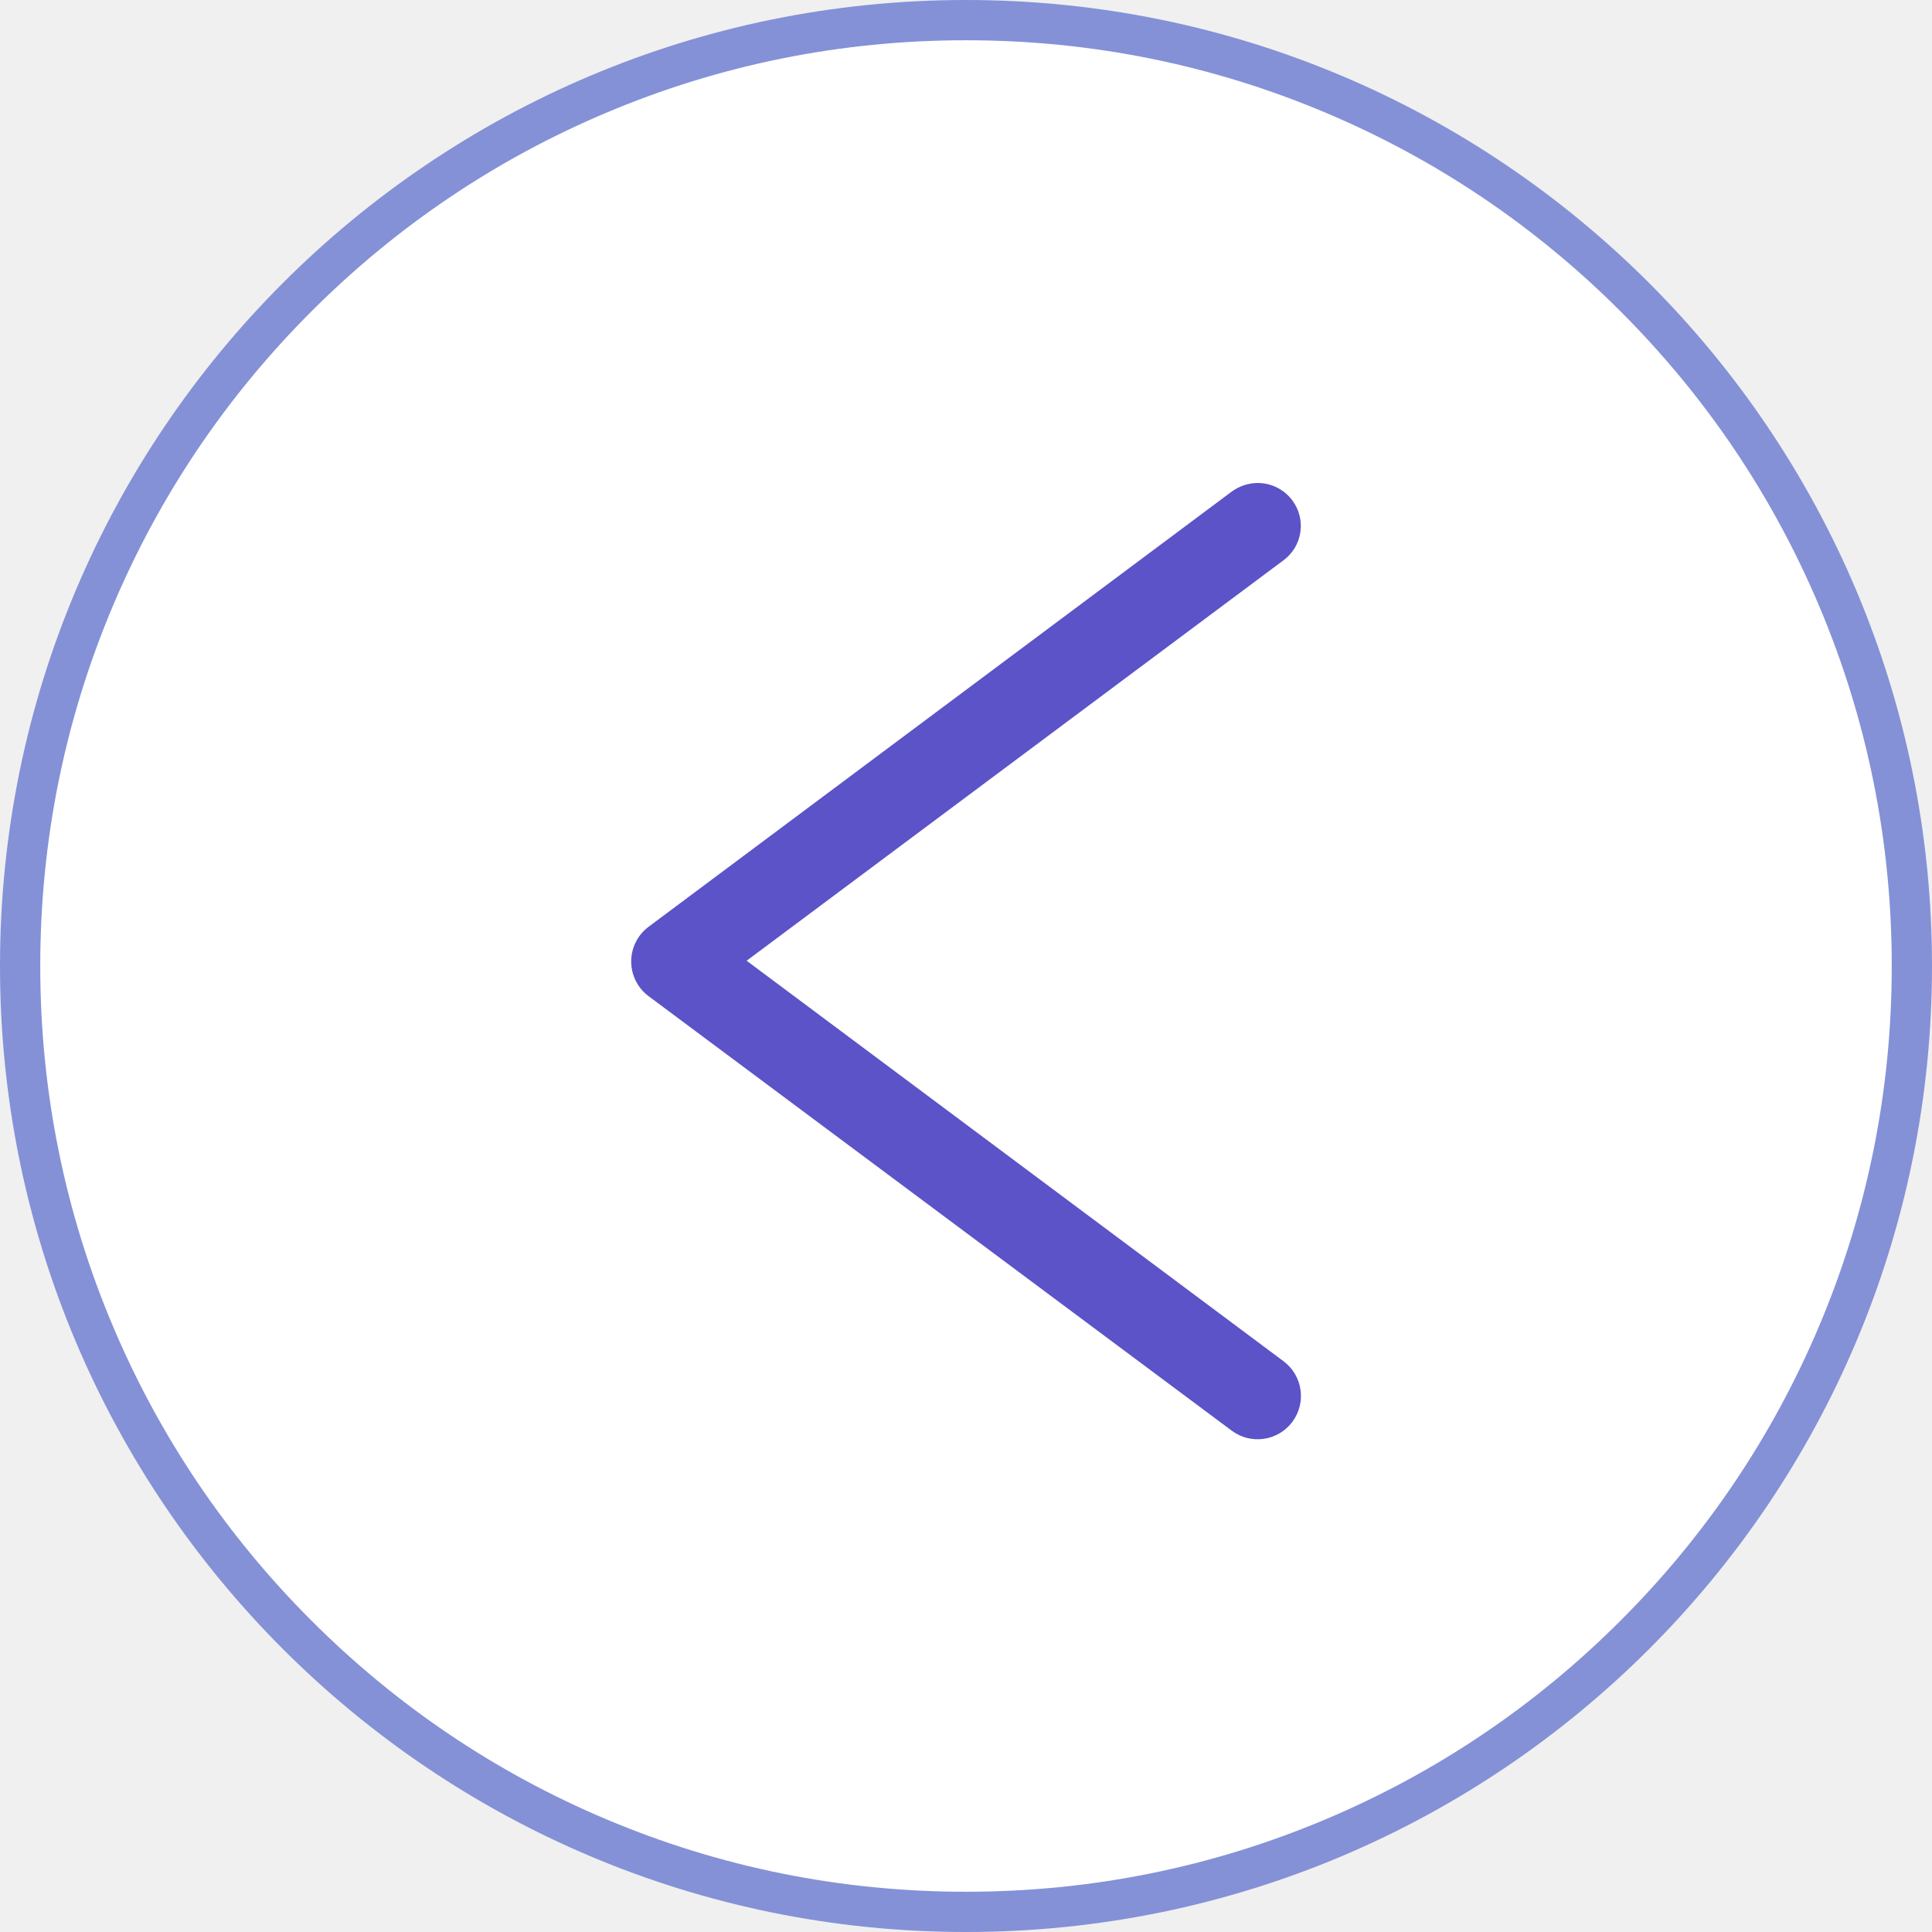
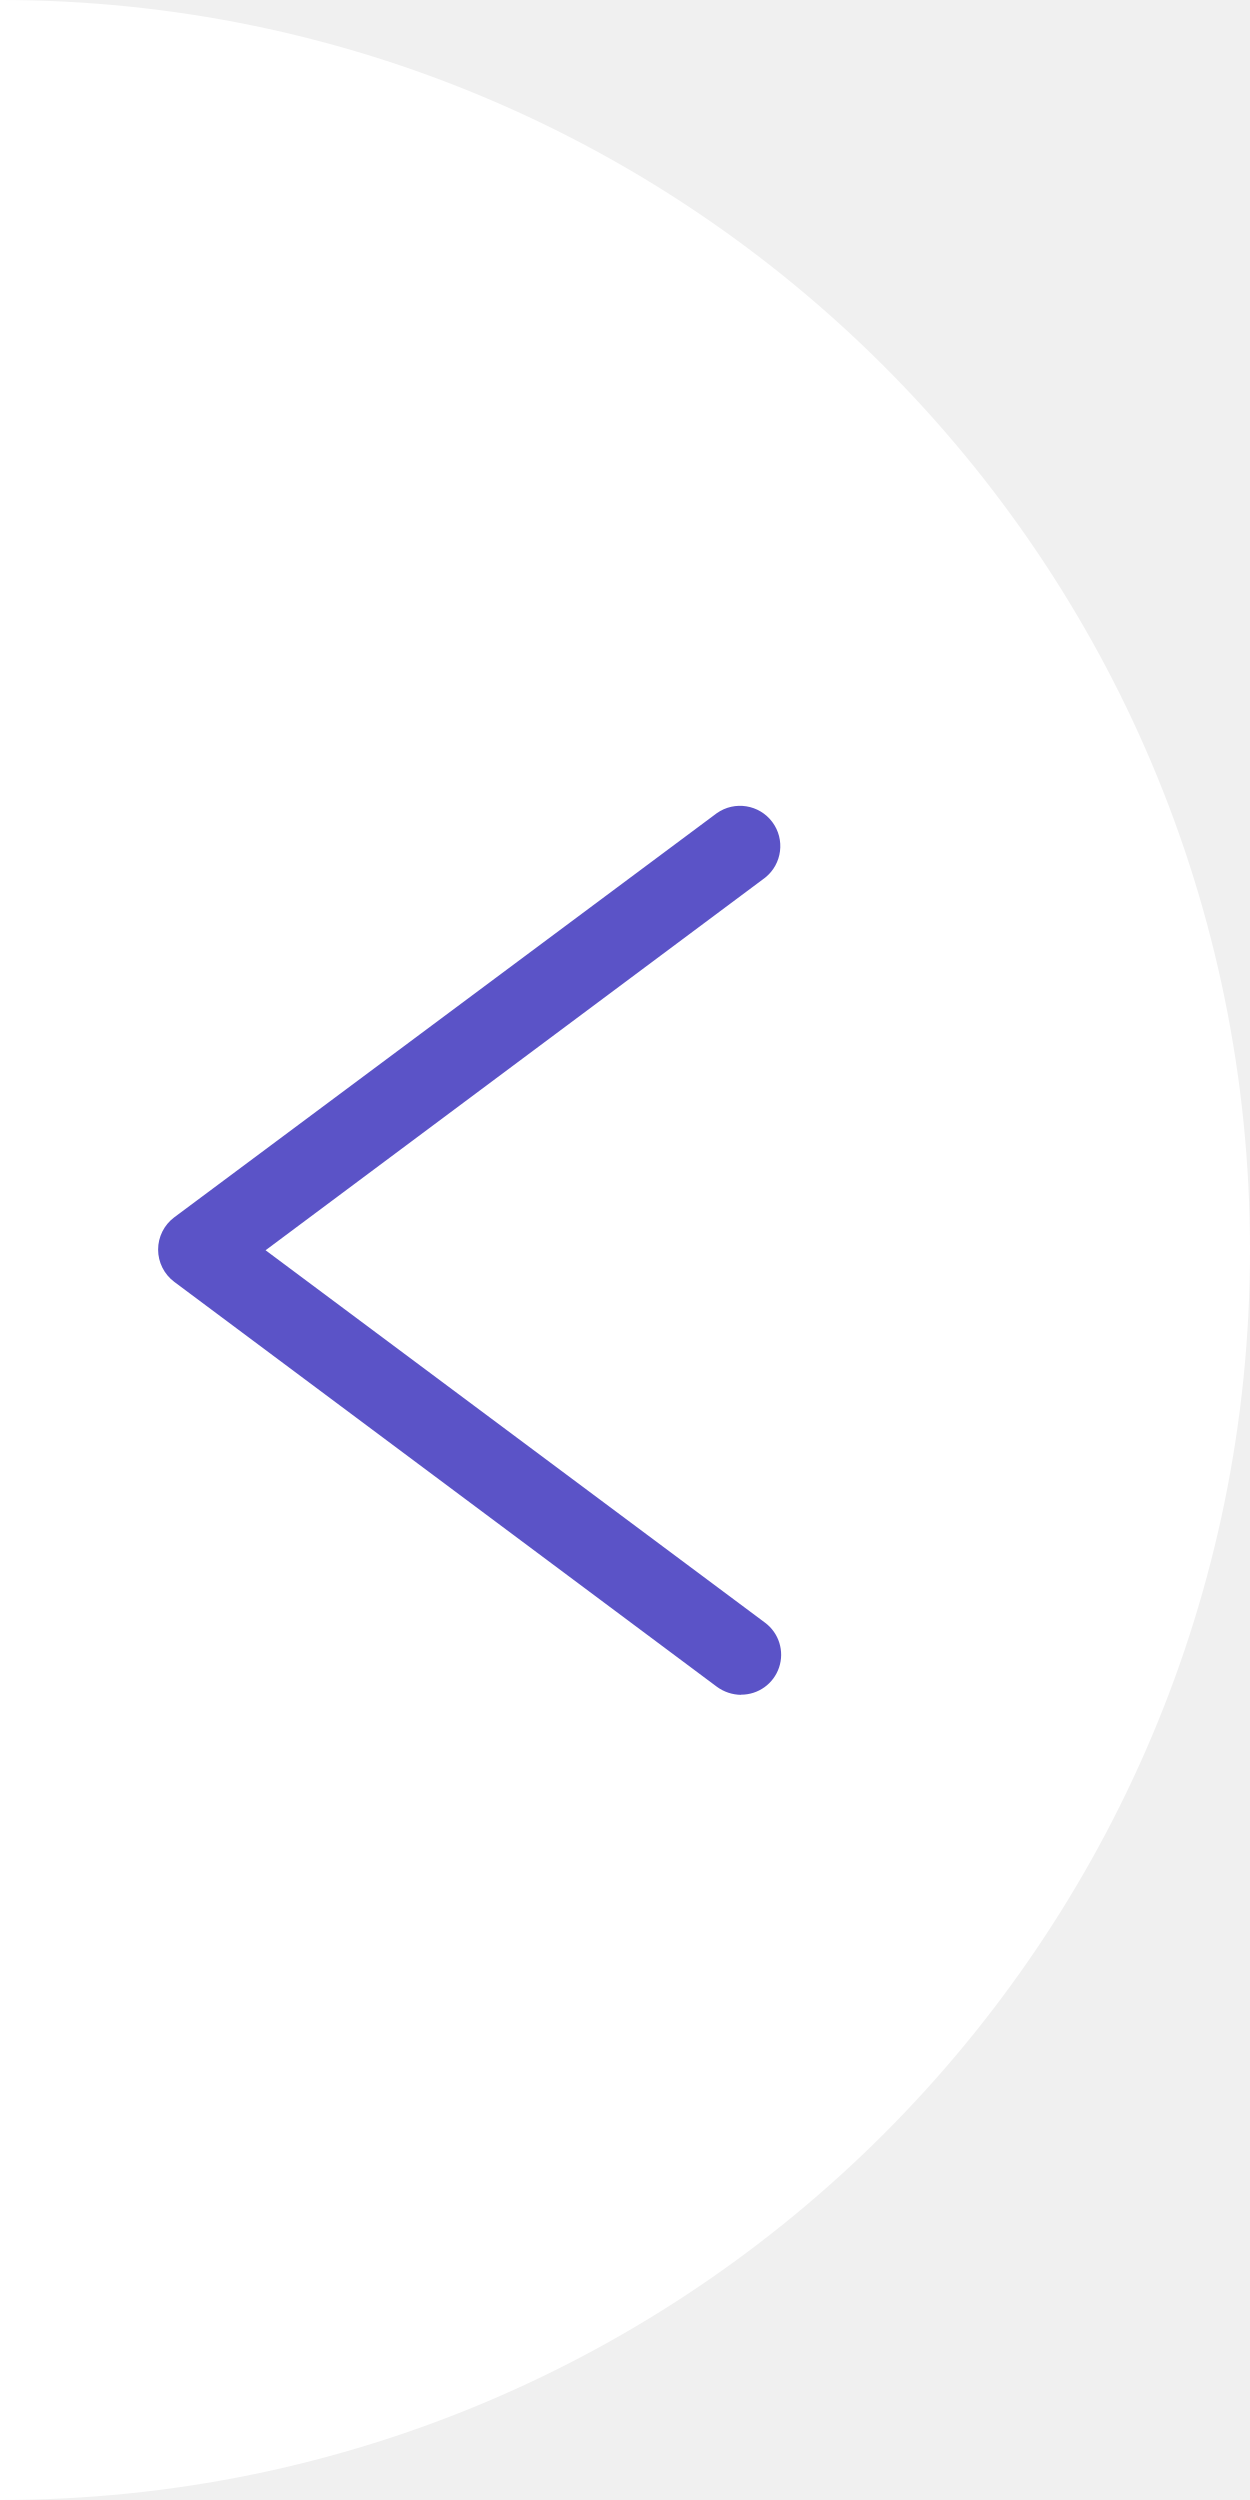
- <svg xmlns="http://www.w3.org/2000/svg" width="48" height="48" viewBox="0 0 48 48">
-   <g id="그룹_179" data-name="그룹 179" transform="translate(-892 -3258.201)">
-     <g id="타원_4" data-name="타원 4" transform="translate(892 3258.201)" fill="#fff" stroke-miterlimit="10">
-       <path d="M 24 47.5 C 20.827 47.5 17.75 46.879 14.853 45.653 C 12.055 44.47 9.541 42.775 7.383 40.617 C 5.225 38.459 3.53 35.945 2.347 33.147 C 1.121 30.25 0.5 27.173 0.5 24 C 0.5 20.827 1.121 17.75 2.347 14.853 C 3.53 12.055 5.225 9.541 7.383 7.383 C 9.541 5.225 12.055 3.53 14.853 2.347 C 17.75 1.121 20.827 0.5 24 0.5 C 27.173 0.5 30.25 1.121 33.147 2.347 C 35.945 3.53 38.459 5.225 40.617 7.383 C 42.775 9.541 44.47 12.055 45.653 14.853 C 46.879 17.75 47.5 20.827 47.5 24 C 47.5 27.173 46.879 30.25 45.653 33.147 C 44.47 35.945 42.775 38.459 40.617 40.617 C 38.459 42.775 35.945 44.47 33.147 45.653 C 30.25 46.879 27.173 47.5 24 47.5 Z" stroke="none" />
-       <path d="M 24 1 C 20.895 1 17.883 1.608 15.048 2.807 C 12.309 3.965 9.849 5.624 7.737 7.737 C 5.624 9.849 3.965 12.309 2.807 15.048 C 1.608 17.883 1 20.895 1 24 C 1 27.105 1.608 30.117 2.807 32.952 C 3.965 35.691 5.624 38.151 7.737 40.263 C 9.849 42.376 12.309 44.035 15.048 45.193 C 17.883 46.392 20.895 47 24 47 C 27.105 47 30.117 46.392 32.952 45.193 C 35.691 44.035 38.151 42.376 40.263 40.263 C 42.376 38.151 44.035 35.691 45.193 32.952 C 46.392 30.117 47 27.105 47 24 C 47 20.895 46.392 17.883 45.193 15.048 C 44.035 12.309 42.376 9.849 40.263 7.737 C 38.151 5.624 35.691 3.965 32.952 2.807 C 30.117 1.608 27.105 1 24 1 M 24 0 C 37.255 0 48 10.745 48 24 C 48 37.255 37.255 48 24 48 C 10.745 48 0 37.255 0 24 C 0 10.745 10.745 0 24 0 Z" stroke="none" fill="#8491d7" />
-     </g>
-     <g id="right-chevron" transform="translate(907.682 3270.201)">
-       <g id="그룹_24" data-name="그룹 24">
-         <path id="패스_36" data-name="패스 36" d="M1.074,23.757a1.114,1.114,0,0,0,.645-.215L16.208,12.729a1.076,1.076,0,0,0,0-1.721L1.72.213A1.076,1.076,0,0,0,.429,1.935l13.341,9.952L.429,21.838a1.06,1.06,0,0,0-.215,1.488,1.07,1.07,0,0,0,.861.43Z" transform="translate(16.638 23.756) rotate(180)" fill="#5b53c7" />
-       </g>
+ <svg xmlns="http://www.w3.org/2000/svg" id="그룹_344" data-name="그룹 344" width="24" height="48" viewBox="0 0 24 48">
+   <path id="사각형_196" data-name="사각형 196" d="M0,0H0A24,24,0,0,1,24,24v0A24,24,0,0,1,0,48H0a0,0,0,0,1,0,0V0A0,0,0,0,1,0,0Z" fill="#fff" />
+   <g id="right-chevron" transform="translate(3.036 15.458)">
+     <g id="그룹_24" data-name="그룹 24">
+       <path id="패스_36" data-name="패스 36" d="M11.192,17.083a.8.8,0,0,1-.464-.155L.309,9.153a.774.774,0,0,1,0-1.238L10.728.154a.774.774,0,0,1,.928,1.238L2.063,8.547,11.656,15.7a.767.767,0,0,1-.464,1.38Z" transform="translate(0 0)" fill="#5b53c7" />
    </g>
  </g>
</svg>
